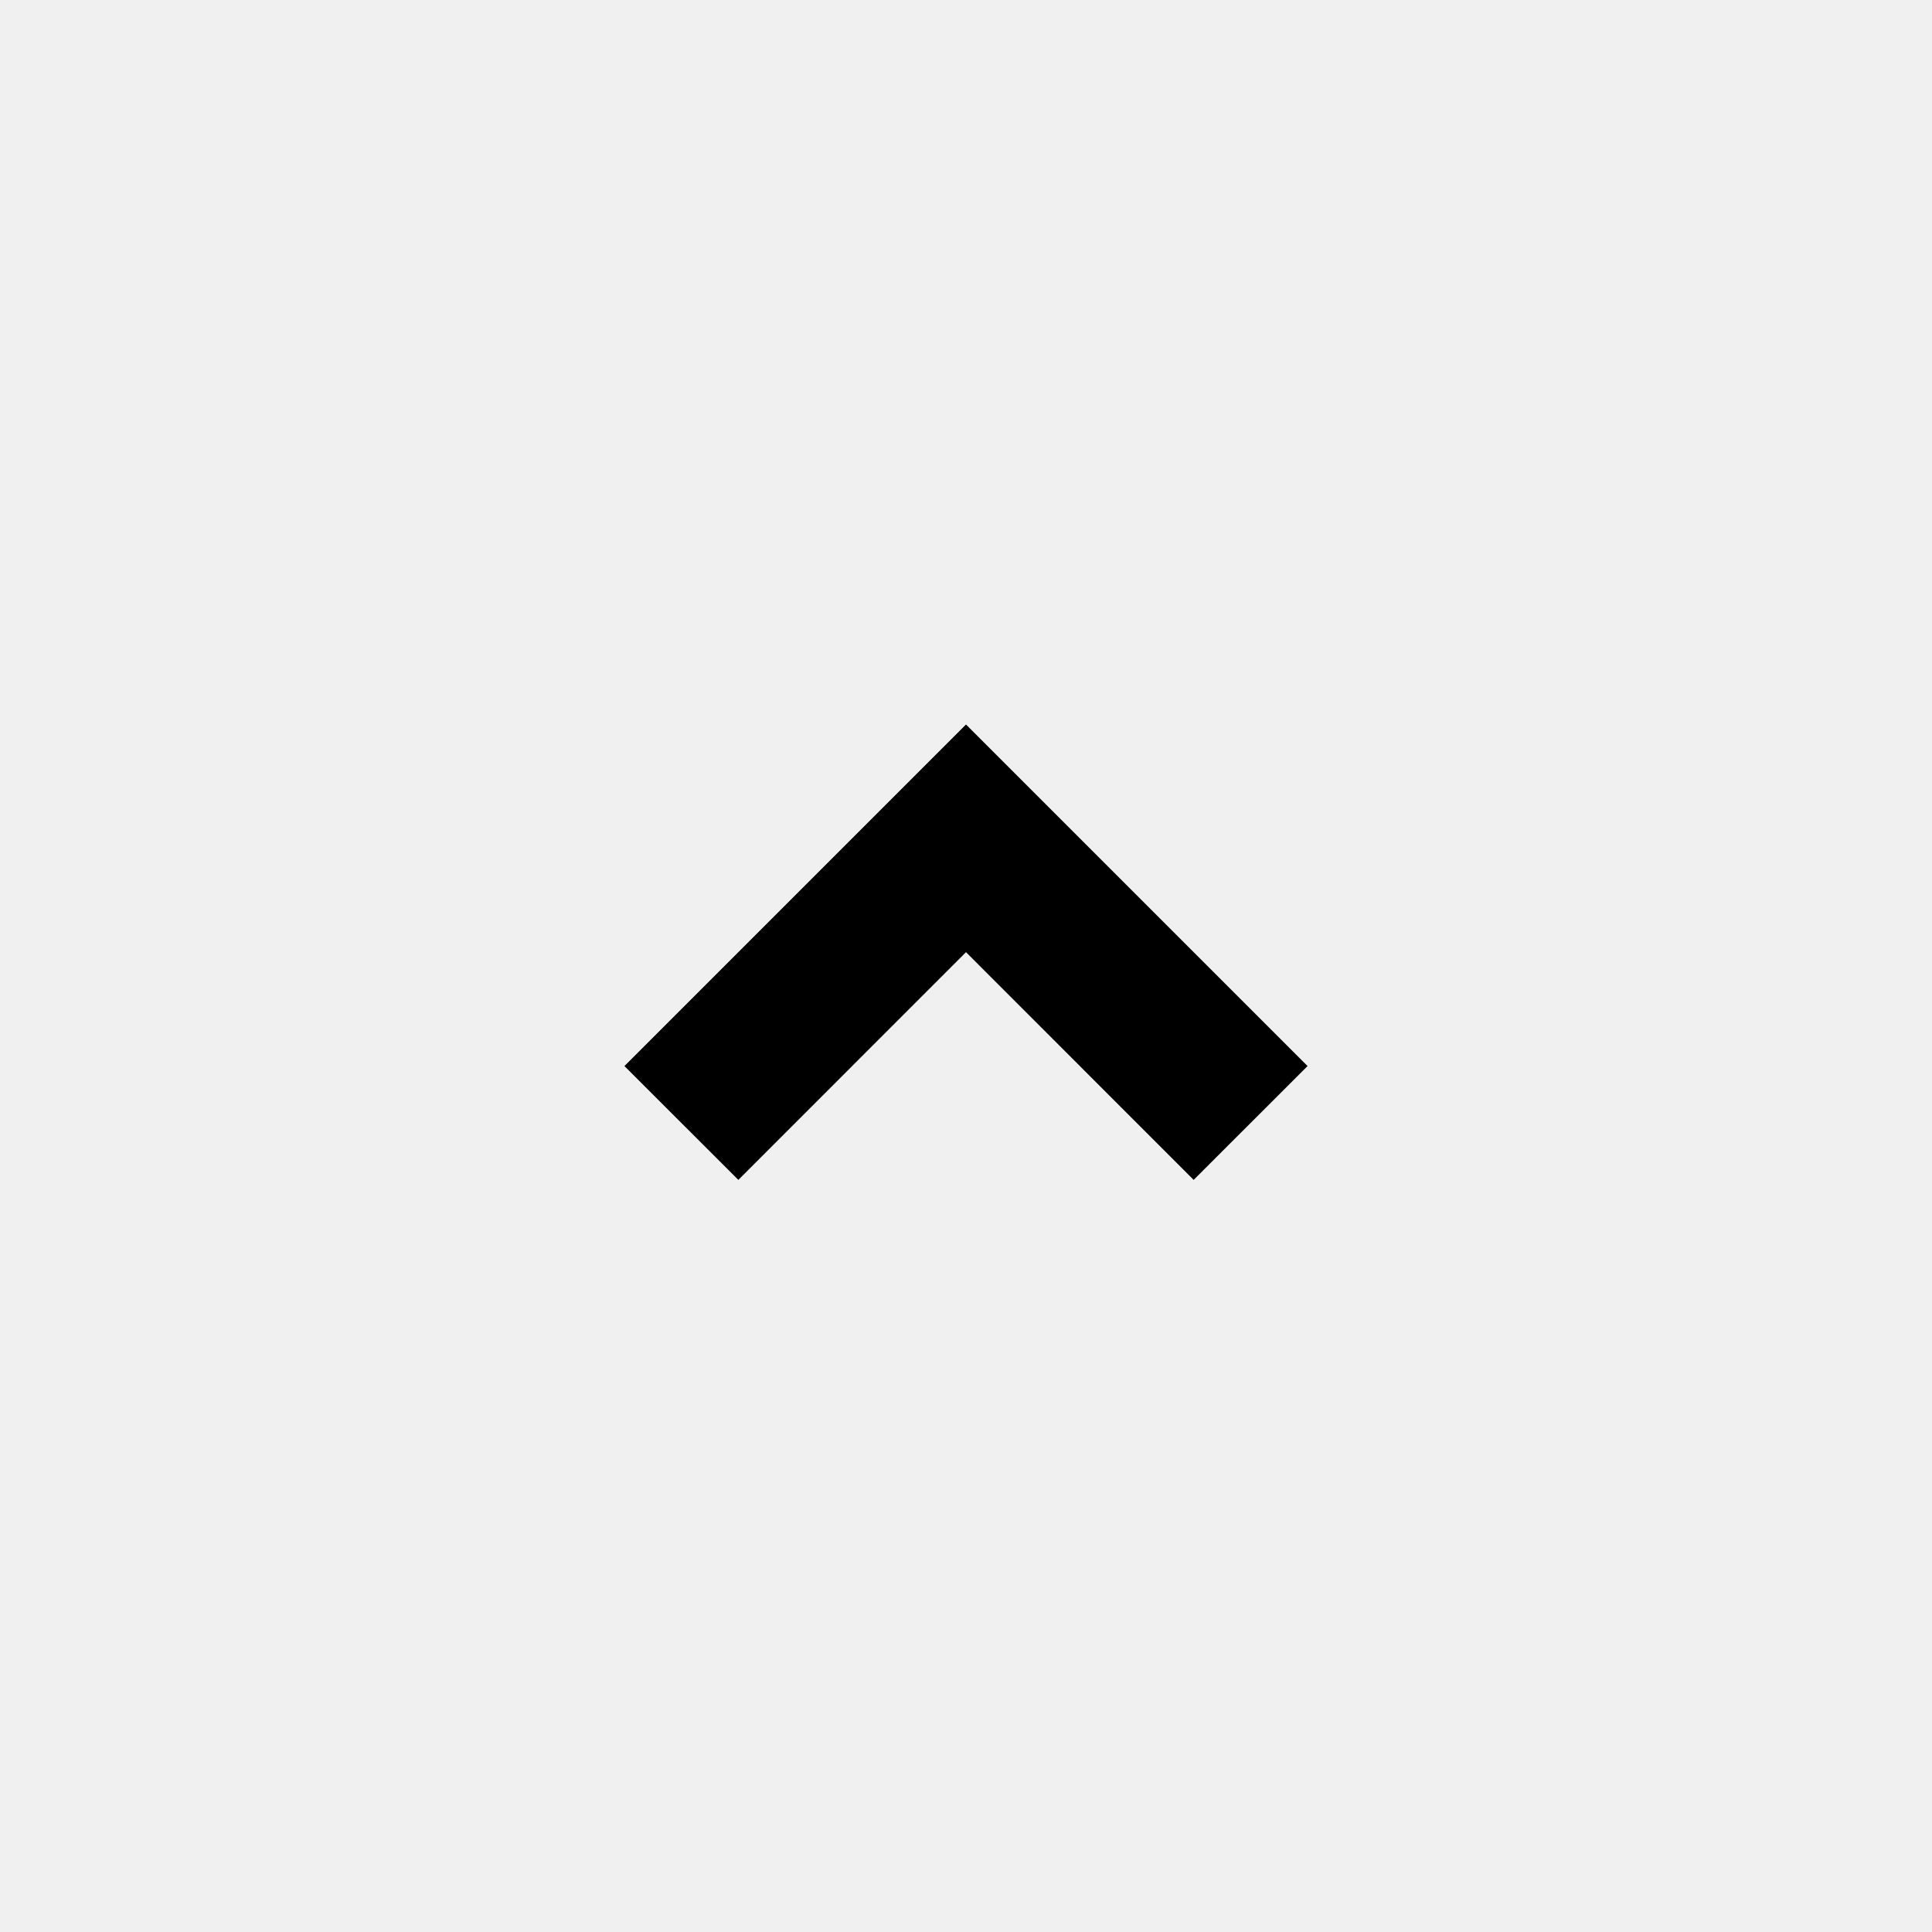
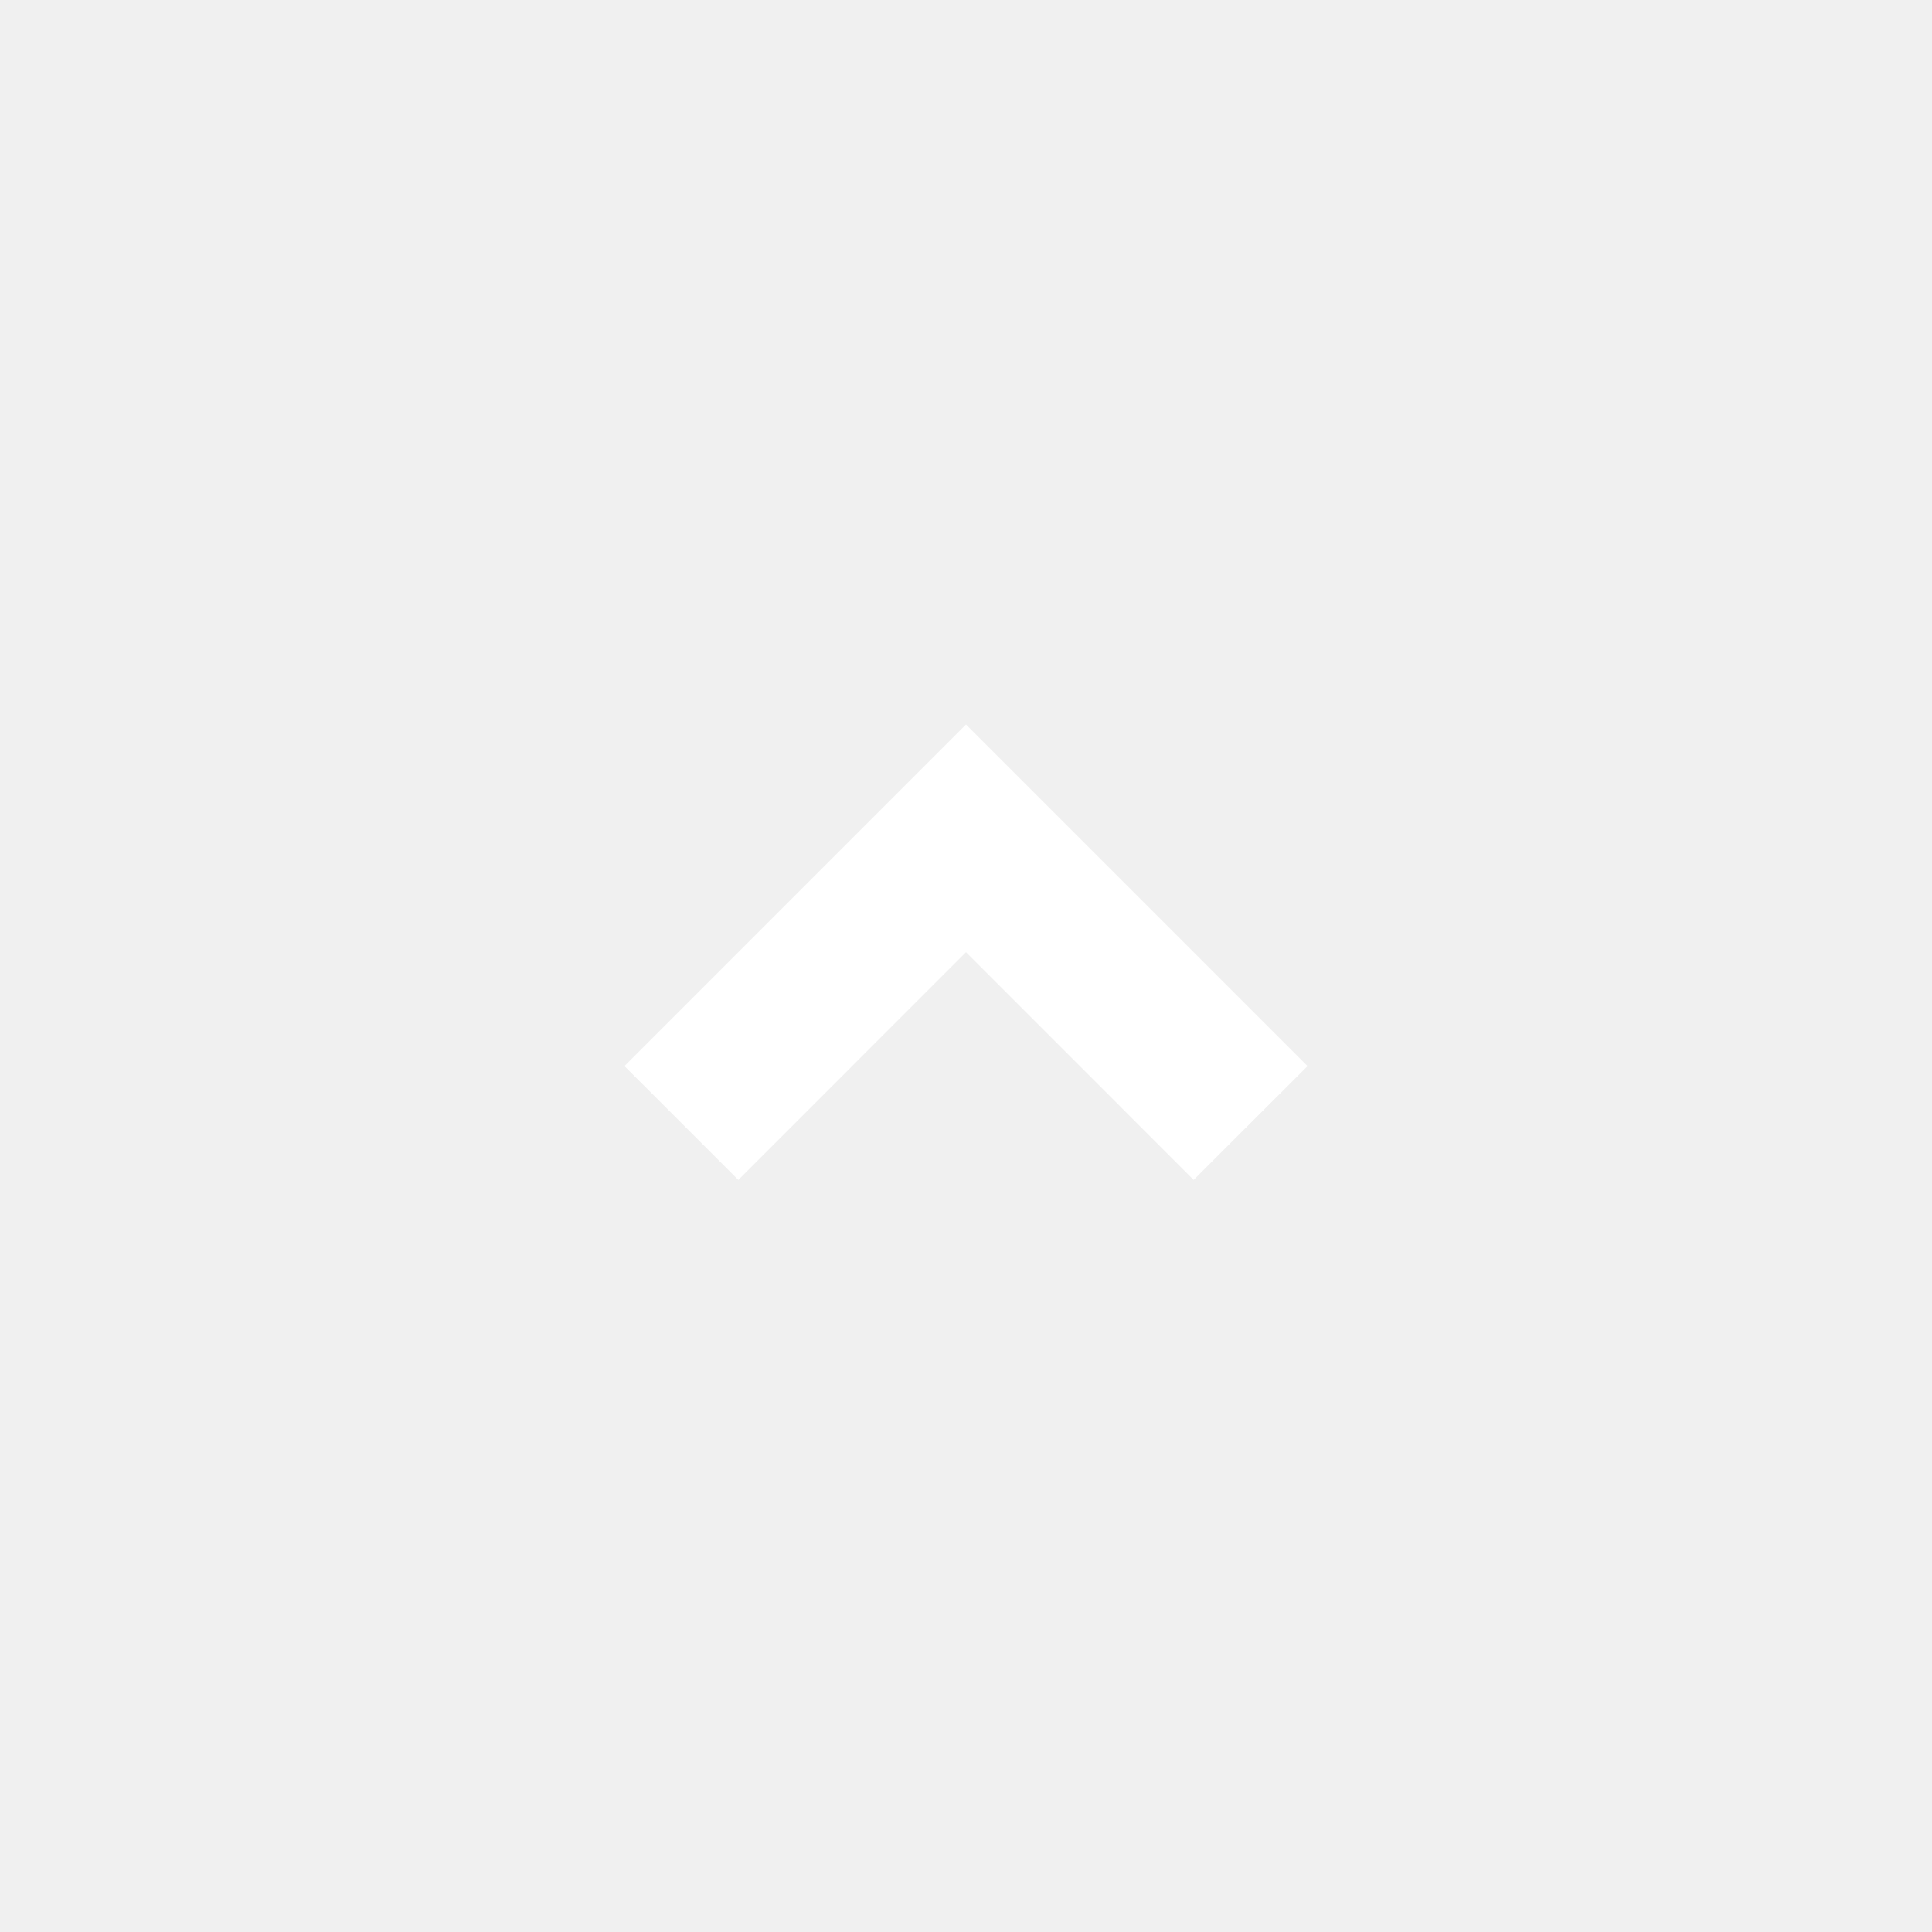
<svg xmlns="http://www.w3.org/2000/svg" viewBox="0 0 24 24">
  <g>
    <path fill="none" d="M0 0h24v24H0z" />
-     <path d="M12 11.828l-2.828 2.829-1.415-1.414L12 9l4.243 4.243-1.415 1.414L12 11.828z" />
+     <path fill="white" d="M12 11.828l-2.828 2.829-1.415-1.414L12 9l4.243 4.243-1.415 1.414L12 11.828z" />
  </g>
</svg>
